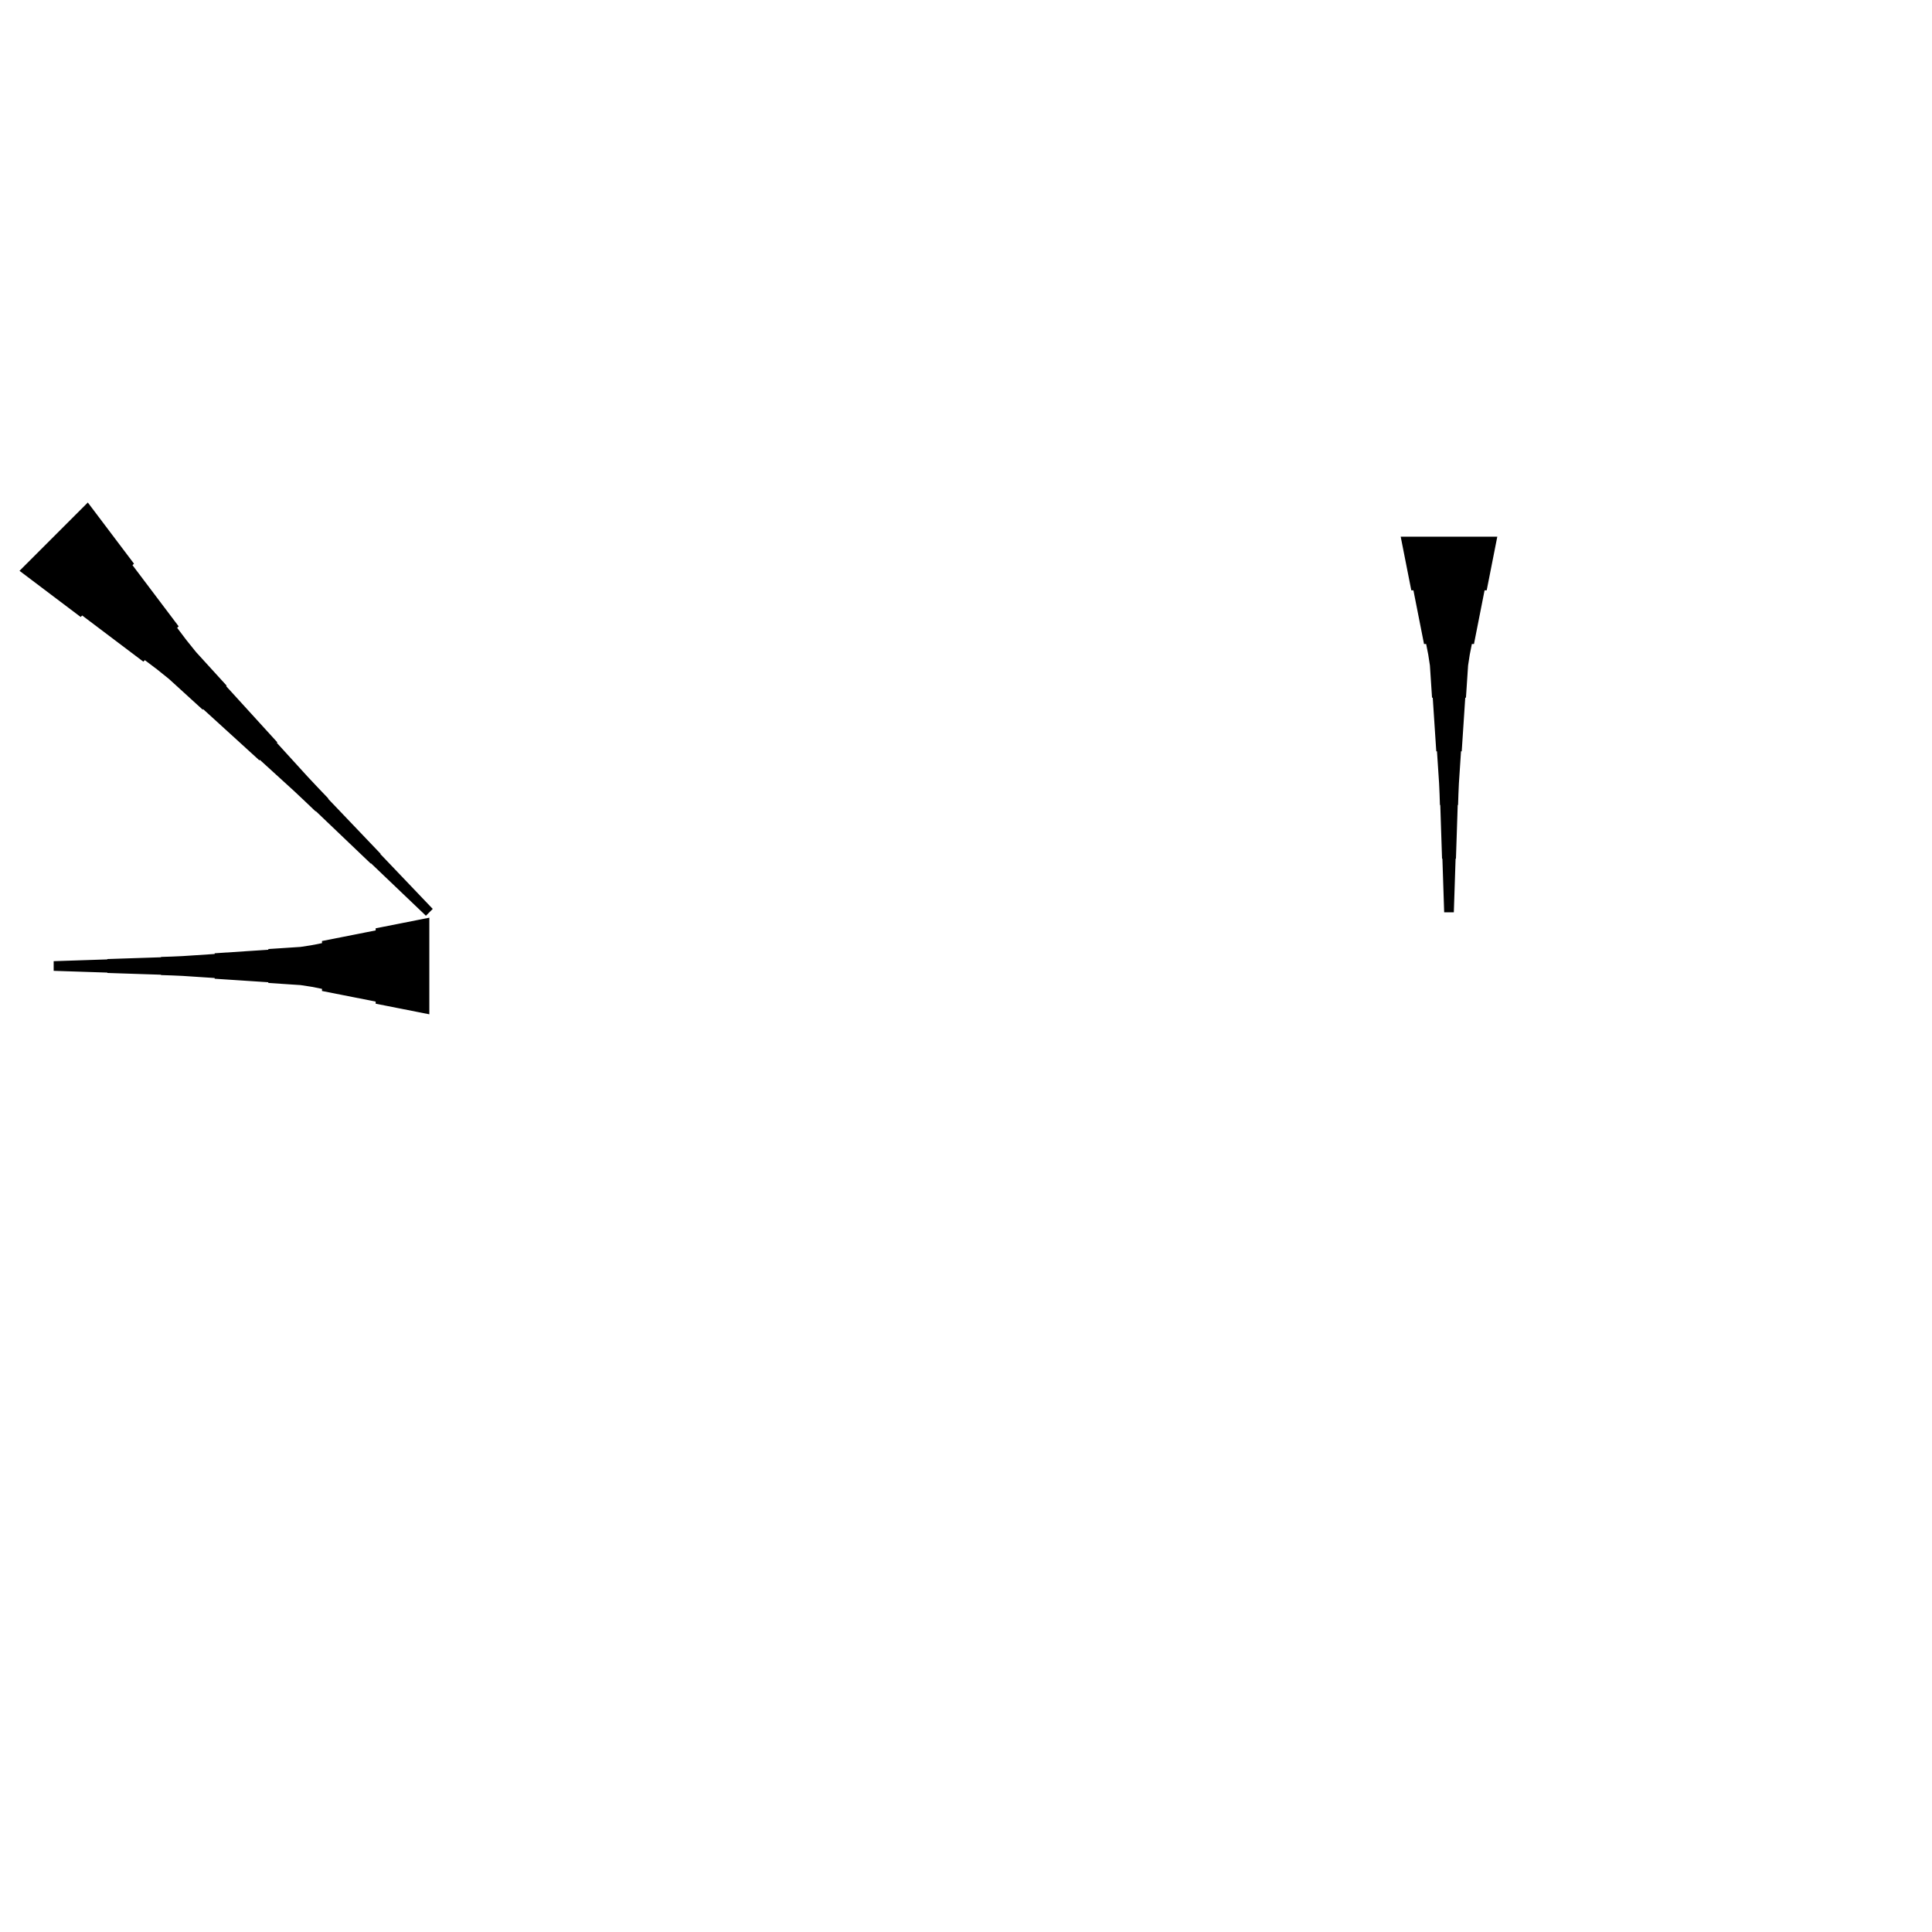
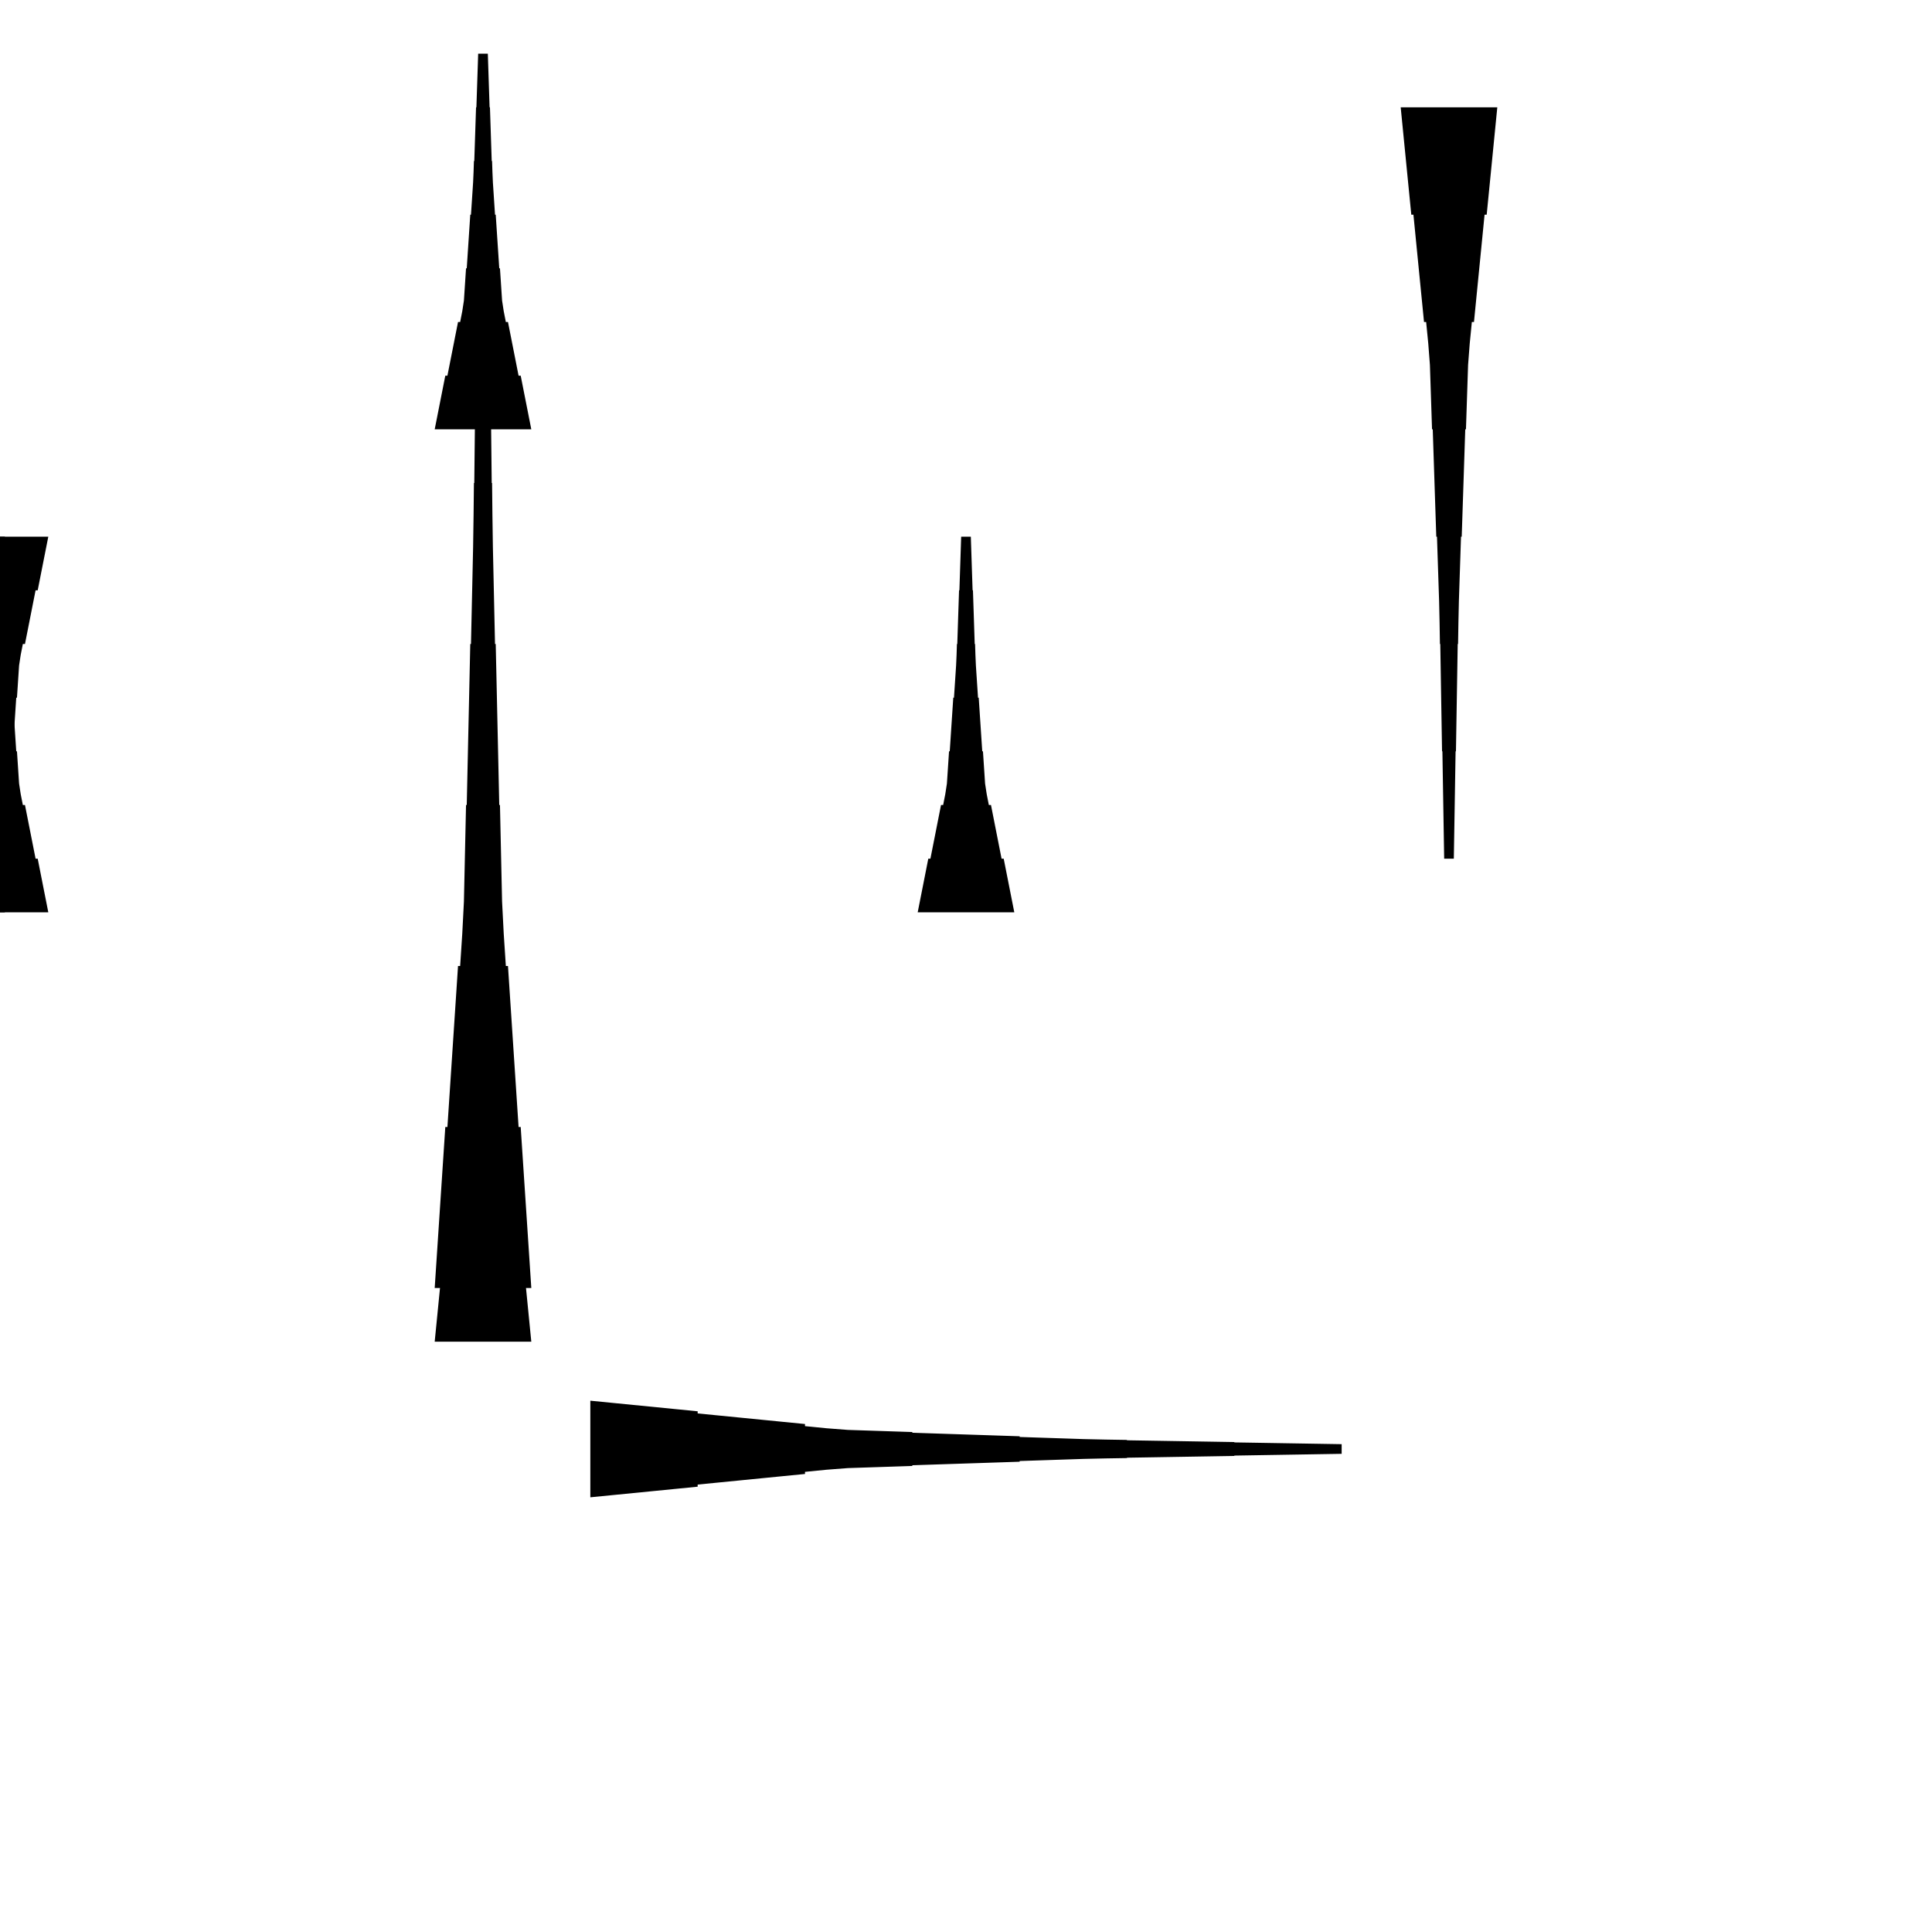
<svg xmlns="http://www.w3.org/2000/svg" version="1.1" width="283.465pt" height="283.465pt" viewBox="0 0 283.465 283.465">
-   <polygon points="219.685 78.74 219.374 80.315 219.063 81.89 218.752 83.465 218.441 85.039 218.129 86.614 217.818 86.614 217.507 88.189 217.196 89.764 216.885 91.339 216.574 92.913 216.263 94.488 215.952 94.488 215.641 96.063 215.399 97.638 215.295 99.213 215.191 100.787 215.087 102.362 214.984 102.362 214.88 103.937 214.776 105.512 214.673 107.087 214.569 108.661 214.465 110.236 214.361 110.236 214.258 111.811 214.154 113.386 214.05 114.961 213.981 116.535 213.929 118.11 213.877 118.11 213.826 119.685 213.774 121.26 213.722 122.835 213.67 124.409 213.618 125.984 213.566 125.984 213.514 127.559 213.463 129.134 213.411 130.709 213.359 132.284 213.307 133.858 211.89 133.858 211.838 132.284 211.786 130.709 211.734 129.134 211.682 127.559 211.631 125.984 211.579 125.984 211.527 124.409 211.475 122.835 211.423 121.26 211.371 119.685 211.319 118.11 211.268 118.11 211.216 116.535 211.147 114.961 211.043 113.386 210.939 111.811 210.835 110.236 210.732 110.236 210.628 108.661 210.524 107.087 210.421 105.512 210.317 103.937 210.213 102.362 210.109 102.362 210.006 100.787 209.902 99.213 209.798 97.638 209.556 96.063 209.245 94.488 208.934 94.488 208.623 92.913 208.312 91.339 208.001 89.764 207.69 88.189 207.379 86.614 207.067 86.614 206.756 85.039 206.445 83.465 206.134 81.89 205.823 80.315 205.512 78.74" fill="rgba(0,0,0,1)" />
-   <polygon points="62.992 148.819 61.417 148.508 59.843 148.197 58.268 147.886 56.693 147.574 55.118 147.263 55.118 146.952 53.543 146.641 51.968 146.33 50.394 146.019 48.819 145.708 47.244 145.397 47.244 145.085 45.669 144.774 44.094 144.532 42.52 144.429 40.945 144.325 39.37 144.221 39.37 144.118 37.795 144.014 36.221 143.91 34.646 143.806 33.071 143.703 31.496 143.599 31.496 143.495 29.921 143.392 28.346 143.288 26.772 143.184 25.197 143.115 23.622 143.063 23.622 143.011 22.047 142.959 20.472 142.908 18.898 142.856 17.323 142.804 15.748 142.752 15.748 142.7 14.173 142.648 12.598 142.596 11.024 142.545 9.449 142.493 7.874 142.441 7.874 141.024 9.449 140.972 11.024 140.92 12.598 140.868 14.173 140.816 15.748 140.764 15.748 140.713 17.323 140.661 18.898 140.609 20.472 140.557 22.047 140.505 23.622 140.453 23.622 140.401 25.197 140.35 26.772 140.28 28.346 140.177 29.921 140.073 31.496 139.969 31.496 139.866 33.071 139.762 34.646 139.658 36.221 139.554 37.795 139.451 39.37 139.347 39.37 139.243 40.945 139.14 42.52 139.036 44.094 138.932 45.669 138.69 47.244 138.379 47.244 138.068 48.819 137.757 50.394 137.446 51.968 137.135 53.543 136.823 55.118 136.512 55.118 136.201 56.693 135.89 58.268 135.579 59.843 135.268 61.417 134.957 62.992 134.646" fill="rgba(0,0,0,1)" />
-   <polygon points="12.885 73.729 14.24 75.524 15.595 77.319 16.949 79.114 18.304 80.908 19.659 82.703 19.439 82.923 20.794 84.718 22.149 86.513 23.503 88.308 24.858 90.102 26.213 91.897 25.993 92.117 27.348 93.912 28.752 95.658 30.253 97.306 31.755 98.954 33.256 100.602 33.183 100.676 34.684 102.324 36.186 103.972 37.687 105.62 39.189 107.268 40.69 108.916 40.617 108.99 42.118 110.638 43.62 112.286 45.121 113.934 46.647 115.558 48.185 117.169 48.148 117.206 49.687 118.817 51.225 120.429 52.763 122.04 54.301 123.652 55.839 125.263 55.803 125.3 57.341 126.911 58.879 128.523 60.417 130.134 61.955 131.746 63.493 133.357 62.491 134.359 60.88 132.821 59.268 131.283 57.657 129.745 56.045 128.207 54.434 126.669 54.397 126.705 52.785 125.167 51.174 123.629 49.563 122.091 47.951 120.553 46.34 119.015 46.303 119.051 44.691 117.513 43.068 115.987 41.42 114.486 39.772 112.984 38.123 111.483 38.05 111.556 36.402 110.055 34.754 108.553 33.106 107.052 31.458 105.55 29.809 104.049 29.736 104.122 28.088 102.621 26.44 101.119 24.792 99.618 23.046 98.214 21.251 96.859 21.031 97.079 19.236 95.724 17.441 94.37 15.647 93.015 13.852 91.66 12.057 90.305 11.837 90.525 10.042 89.17 8.247 87.816 6.453 86.461 4.658 85.106 2.863 83.751" fill="rgba(0,0,0,1)" />
+   <polygon points="63.779 188.976 64.091 184.252 64.402 179.528 64.713 174.803 65.024 170.079 65.335 165.354 65.646 165.354 65.957 160.63 66.269 155.905 66.58 151.181 66.891 146.457 67.202 141.732 67.513 141.732 67.824 137.008 68.066 132.284 68.17 127.559 68.273 122.835 68.377 118.11 68.481 118.11 68.585 113.386 68.688 108.661 68.792 103.937 68.896 99.213 68.999 94.488 69.103 94.488 69.207 89.764 69.311 85.039 69.414 80.315 69.483 75.591 69.535 70.866 69.587 70.866 69.639 66.142 69.691 61.417 69.743 56.693 69.794 51.968 69.846 47.244 69.898 47.244 69.95 42.52 70.002 37.795 70.054 33.071 70.106 28.346 70.157 23.622 71.575 23.622 71.627 28.346 71.678 33.071 71.73 37.795 71.782 42.52 71.834 47.244 71.886 47.244 71.938 51.968 71.99 56.693 72.041 61.417 72.093 66.142 72.145 70.866 72.197 70.866 72.249 75.591 72.318 80.315 72.422 85.039 72.525 89.764 72.629 94.488 72.733 94.488 72.837 99.213 72.94 103.937 73.044 108.661 73.148 113.386 73.251 118.11 73.355 118.11 73.459 122.835 73.562 127.559 73.666 132.284 73.908 137.008 74.219 141.732 74.53 141.732 74.842 146.457 75.153 151.181 75.464 155.905 75.775 160.63 76.086 165.354 76.397 165.354 76.708 170.079 77.019 174.803 77.331 179.528 77.642 184.252 77.953 188.976" fill="rgba(0,0,0,1)" />
+   <polygon points="86.614 205.512 89.764 205.823 92.913 206.134 96.063 206.445 99.213 206.756 102.362 207.067 102.362 207.379 105.512 207.69 108.661 208.001 111.811 208.312 114.961 208.623 118.11 208.934 118.11 209.245 121.26 209.556 124.409 209.798 127.559 209.902 130.709 210.006 133.858 210.109 133.858 210.213 137.008 210.317 140.157 210.421 143.307 210.524 146.457 210.628 149.606 210.732 149.606 210.835 152.756 210.939 155.905 211.043 159.055 211.147 162.205 211.216 165.354 211.268 165.354 211.319 168.504 211.371 171.654 211.423 174.803 211.475 177.953 211.527 181.102 211.579 181.102 211.631 184.252 211.682 187.402 211.734 190.551 211.786 193.701 211.838 196.85 211.89 196.85 213.307 193.701 213.359 190.551 213.411 187.402 213.463 184.252 213.514 181.102 213.566 181.102 213.618 177.953 213.67 174.803 213.722 171.654 213.774 168.504 213.826 165.354 213.877 165.354 213.929 162.205 213.981 159.055 214.05 155.905 214.154 152.756 214.258 149.606 214.361 149.606 214.465 146.457 214.569 143.307 214.673 140.157 214.776 137.008 214.88 133.858 214.984 133.858 215.087 130.709 215.191 127.559 215.295 124.409 215.399 121.26 215.641 118.11 215.952 118.11 216.263 114.961 216.574 111.811 216.885 108.661 217.196 105.512 217.507 102.362 217.818 102.362 218.129 99.213 218.441 96.063 218.752 92.913 219.063 89.764 219.374 86.614 219.685" fill="rgba(0,0,0,1)" />
+   <polygon points="7.087 78.74 6.776 80.315 6.464 81.89 6.153 83.465 5.842 85.039 5.531 86.614 5.22 86.614 4.909 88.189 4.598 89.764 4.287 91.339 3.975 92.913 3.664 94.488 3.353 94.488 3.042 96.063 2.8 97.638 2.696 99.213 2.593 100.787 2.489 102.362 2.385 102.362 2.281 103.937 2.178 105.512 2.074 107.087 1.97 108.661 1.867 110.236 1.763 110.236 1.659 111.811 1.556 113.386 1.452 114.961 1.383 116.535 1.331 118.11 1.279 118.11 1.227 119.685 1.175 121.26 1.123 122.835 1.072 124.409 1.02 125.984 0.968 125.984 0.916 127.559 0.864 129.134 0.812 130.709 0.76 132.284 0.709 133.858 -0.709 133.858 -0.76 132.284 -0.812 130.709 -0.864 129.134 -0.916 127.559 -0.968 125.984 -1.02 125.984 -1.072 124.409 -1.123 122.835 -1.175 121.26 -1.227 119.685 -1.279 118.11 -1.331 118.11 -1.383 116.535 -1.452 114.961 -1.556 113.386 -1.659 111.811 -1.763 110.236 -1.867 110.236 -1.97 108.661 -2.074 107.087 -2.178 105.512 -2.281 103.937 -2.385 102.362 -2.489 102.362 -2.593 100.787 -2.696 99.213 -2.8 97.638 -3.042 96.063 -3.353 94.488 -3.664 94.488 -3.975 92.913 -4.287 91.339 -4.598 89.764 -4.909 88.189 -5.22 86.614 -5.531 86.614 -5.842 85.039 -6.153 83.465 -6.464 81.89 -6.776 80.315 -7.087 78.74" fill="rgba(0,0,0,1)" />
+   <polygon points="219.685 15.748 219.374 18.898 219.063 22.047 218.752 25.197 218.441 28.346 218.129 31.496 217.818 31.496 217.507 34.646 217.196 37.795 216.885 40.945 216.574 44.094 216.263 47.244 215.952 47.244 215.641 50.394 215.399 53.543 215.295 56.693 215.191 59.843 215.087 62.992 214.984 62.992 214.88 66.142 214.776 69.291 214.673 72.441 214.569 75.591 214.465 78.74 214.361 78.74 214.258 81.89 214.154 85.039 214.05 88.189 213.981 91.339 213.929 94.488 213.877 94.488 213.826 97.638 213.774 100.787 213.722 103.937 213.67 107.087 213.618 110.236 213.566 110.236 213.514 113.386 213.463 116.535 213.411 119.685 213.359 122.835 213.307 125.984 211.89 125.984 211.838 122.835 211.786 119.685 211.734 116.535 211.682 113.386 211.631 110.236 211.579 110.236 211.527 107.087 211.475 103.937 211.423 100.787 211.371 97.638 211.319 94.488 211.268 94.488 211.216 91.339 211.147 88.189 211.043 85.039 210.939 81.89 210.835 78.74 210.732 78.74 210.628 75.591 210.524 72.441 210.421 69.291 210.317 66.142 210.213 62.992 210.109 62.992 210.006 59.843 209.902 56.693 209.798 53.543 209.556 50.394 209.245 47.244 208.934 47.244 208.623 44.094 208.312 40.945 208.001 37.795 207.69 34.646 207.379 31.496 207.067 31.496 206.756 28.346 206.445 25.197 206.134 22.047 205.823 18.898 205.512 15.748" fill="rgba(0,0,0,1)" />
+   <polygon points="-7.087 133.858 -6.776 132.284 -6.464 130.709 -6.153 129.134 -5.842 127.559 -5.531 125.984 -5.22 125.984 -4.909 124.409 -4.598 122.835 -4.287 121.26 -3.975 119.685 -3.664 118.11 -3.353 118.11 -3.042 116.535 -2.8 114.961 -2.696 113.386 -2.593 111.811 -2.489 110.236 -2.385 110.236 -2.281 108.661 -2.178 107.087 -2.074 105.512 -1.97 103.937 -1.867 102.362 -1.763 102.362 -1.659 100.787 -1.556 99.213 -1.452 97.638 -1.383 96.063 -1.331 94.488 -1.279 94.488 -1.227 92.913 -1.175 91.339 -1.123 89.764 -1.072 88.189 -1.02 86.614 -0.968 86.614 -0.916 85.039 -0.864 83.465 -0.812 81.89 -0.76 80.315 -0.709 78.74 0.709 78.74 0.76 80.315 0.812 81.89 0.864 83.465 0.916 85.039 0.968 86.614 1.02 86.614 1.072 88.189 1.123 89.764 1.175 91.339 1.227 92.913 1.279 94.488 1.331 94.488 1.383 96.063 1.452 97.638 1.556 99.213 1.659 100.787 1.763 102.362 1.867 102.362 1.97 103.937 2.074 105.512 2.178 107.087 2.281 108.661 2.385 110.236 2.489 110.236 2.593 111.811 2.696 113.386 2.8 114.961 3.042 116.535 3.353 118.11 3.664 118.11 3.975 119.685 4.287 121.26 4.598 122.835 4.909 124.409 5.22 125.984 5.531 125.984 5.842 127.559 6.153 129.134 6.464 130.709 6.776 132.284 7.087 133.858" fill="rgba(0,0,0,1)" />
+   <polygon points="134.646 133.858 134.957 132.284 135.268 130.709 135.579 129.134 135.89 127.559 136.201 125.984 136.512 125.984 136.823 124.409 137.135 122.835 137.446 121.26 137.757 119.685 138.068 118.11 138.379 118.11 138.69 116.535 138.932 114.961 139.036 113.386 139.14 111.811 139.243 110.236 139.347 110.236 139.451 108.661 139.554 107.087 139.658 105.512 139.762 103.937 139.866 102.362 139.969 102.362 140.073 100.787 140.177 99.213 140.28 97.638 140.35 96.063 140.401 94.488 140.453 94.488 140.505 92.913 140.557 91.339 140.609 89.764 140.661 88.189 140.713 86.614 140.764 86.614 140.816 85.039 140.868 83.465 140.92 81.89 140.972 80.315 141.024 78.74 142.441 78.74 142.493 80.315 142.545 81.89 142.596 83.465 142.648 85.039 142.7 86.614 142.752 86.614 142.804 88.189 142.856 89.764 142.908 91.339 142.959 92.913 143.011 94.488 143.063 94.488 143.115 96.063 143.184 97.638 143.288 99.213 143.392 100.787 143.495 102.362 143.599 102.362 143.703 103.937 143.806 105.512 143.91 107.087 144.014 108.661 144.118 110.236 144.221 110.236 144.325 111.811 144.429 113.386 144.532 114.961 144.774 116.535 145.085 118.11 145.397 118.11 145.708 119.685 146.019 121.26 146.33 122.835 146.641 124.409 146.952 125.984 147.263 125.984 147.574 127.559 147.886 129.134 148.197 130.709 148.508 132.284 148.819 133.858" fill="rgba(0,0,0,1)" />
+   <polygon points="63.779 62.992 64.091 61.417 64.402 59.843 64.713 58.268 65.024 56.693 65.335 55.118 65.646 55.118 65.957 53.543 66.269 51.968 66.58 50.394 66.891 48.819 67.202 47.244 67.513 47.244 67.824 45.669 68.066 44.094 68.17 42.52 68.273 40.945 68.377 39.37 68.481 39.37 68.585 37.795 68.688 36.221 68.792 34.646 68.896 33.071 68.999 31.496 69.103 31.496 69.207 29.921 69.311 28.346 69.414 26.772 69.483 25.197 69.535 23.622 69.587 23.622 69.639 22.047 69.691 20.472 69.743 18.898 69.794 17.323 69.846 15.748 69.898 15.748 69.95 14.173 70.002 12.598 70.054 11.024 70.106 9.449 70.157 7.874 71.575 7.874 71.627 9.449 71.678 11.024 71.73 12.598 71.782 14.173 71.834 15.748 71.886 15.748 71.938 17.323 71.99 18.898 72.041 20.472 72.093 22.047 72.145 23.622 72.197 23.622 72.249 25.197 72.318 26.772 72.422 28.346 72.525 29.921 72.629 31.496 72.733 31.496 72.837 33.071 72.94 34.646 73.044 36.221 73.148 37.795 73.251 39.37 73.355 39.37 73.459 40.945 73.562 42.52 73.666 44.094 73.908 45.669 74.219 47.244 74.53 47.244 74.842 48.819 75.153 50.394 75.464 51.968 75.775 53.543 76.086 55.118 76.397 55.118 76.708 56.693 77.019 58.268 77.331 59.843 77.642 61.417 77.953 62.992" fill="rgba(0,0,0,1)" />
+   <polygon points="63.779 196.85 64.091 193.701 64.402 190.551 64.713 187.402 65.024 184.252 65.335 181.102 65.646 181.102 65.957 177.953 66.269 174.803 66.58 171.654 66.891 168.504 67.202 165.354 67.513 165.354 67.824 162.205 68.066 159.055 68.17 155.905 68.273 152.756 68.377 149.606 68.481 149.606 68.585 146.457 68.688 143.307 68.792 140.157 68.896 137.008 68.999 133.858 69.103 133.858 69.207 130.709 69.311 127.559 69.414 124.409 69.483 121.26 69.535 118.11 69.587 118.11 69.639 114.961 69.691 111.811 69.743 108.661 69.794 105.512 69.846 102.362 69.898 102.362 69.95 99.213 70.002 96.063 70.054 92.913 70.106 89.764 70.157 86.614 71.575 86.614 71.627 89.764 71.678 92.913 71.73 96.063 71.782 99.213 71.834 102.362 71.886 102.362 71.938 105.512 71.99 108.661 72.041 111.811 72.093 114.961 72.145 118.11 72.197 118.11 72.249 121.26 72.318 124.409 72.422 127.559 72.525 130.709 72.629 133.858 72.733 133.858 72.837 137.008 72.94 140.157 73.044 143.307 73.148 146.457 73.251 149.606 73.355 149.606 73.459 152.756 73.562 155.905 73.666 159.055 73.908 162.205 74.219 165.354 74.53 165.354 74.842 168.504 75.153 171.654 75.464 174.803 75.775 177.953 76.086 181.102 76.397 181.102 76.708 184.252 77.019 187.402 77.331 190.551 77.642 193.701 77.953 196.85" fill="rgba(0,0,0,1)" />
</svg>
